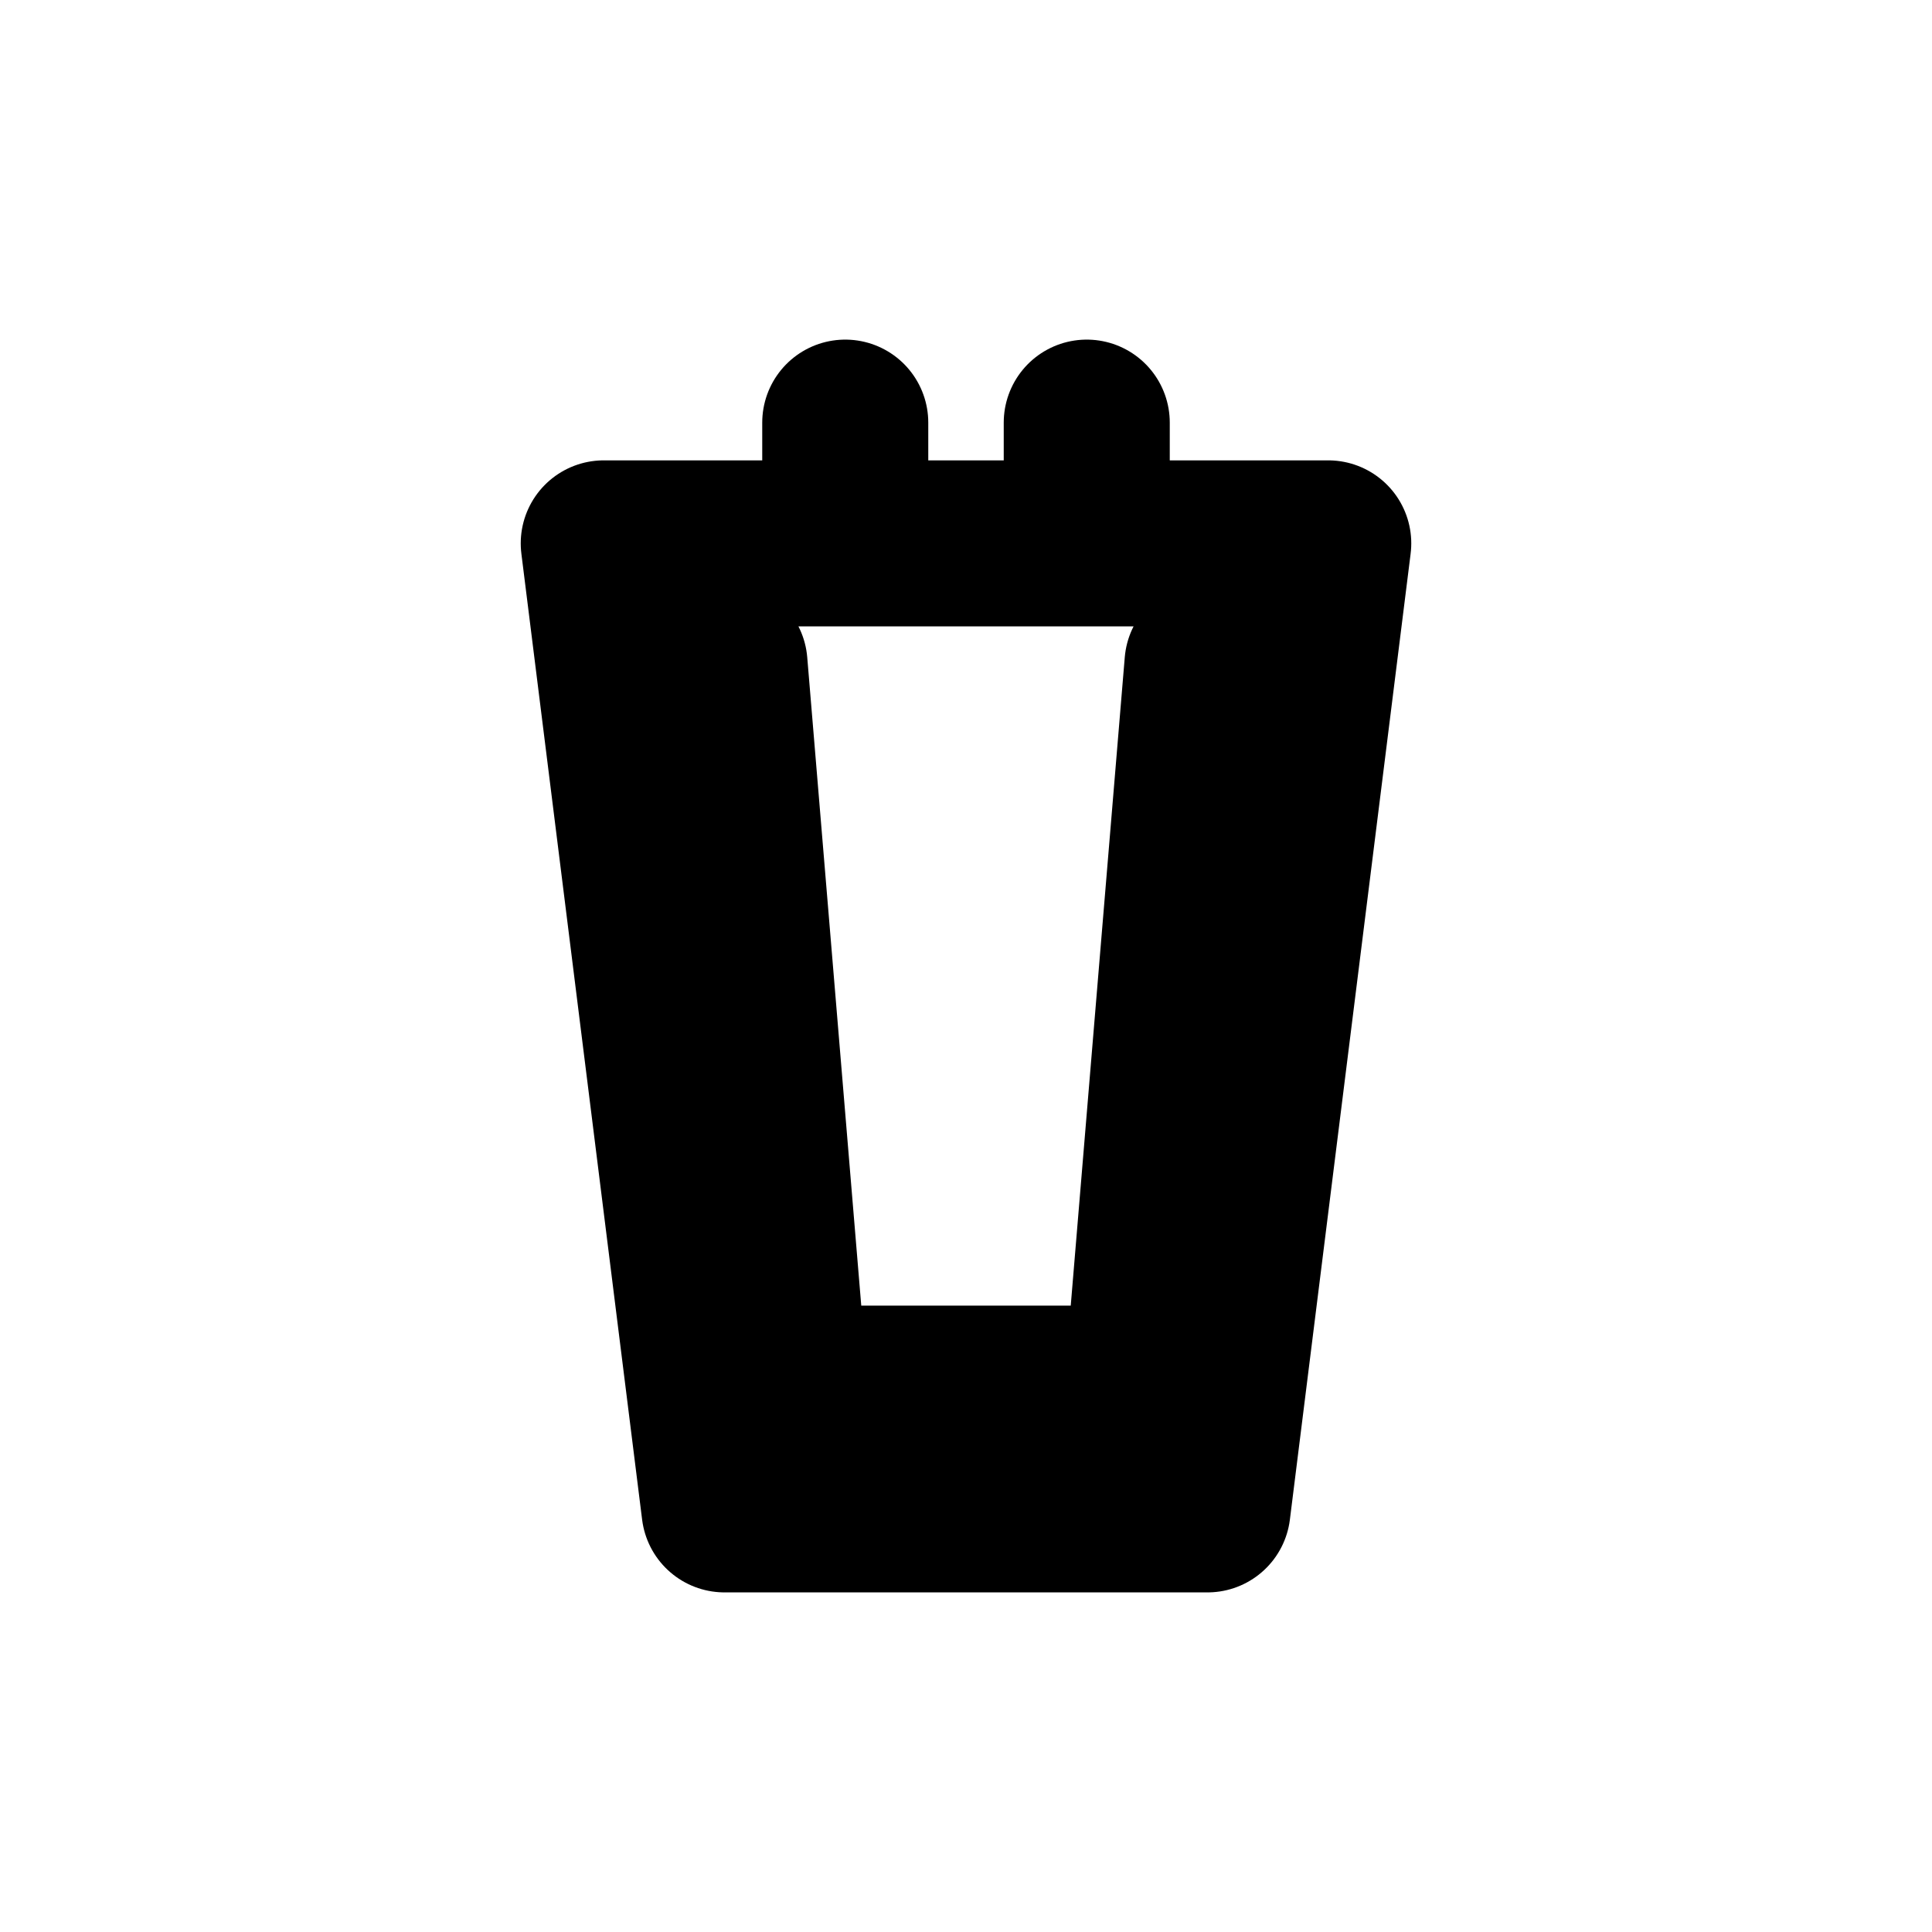
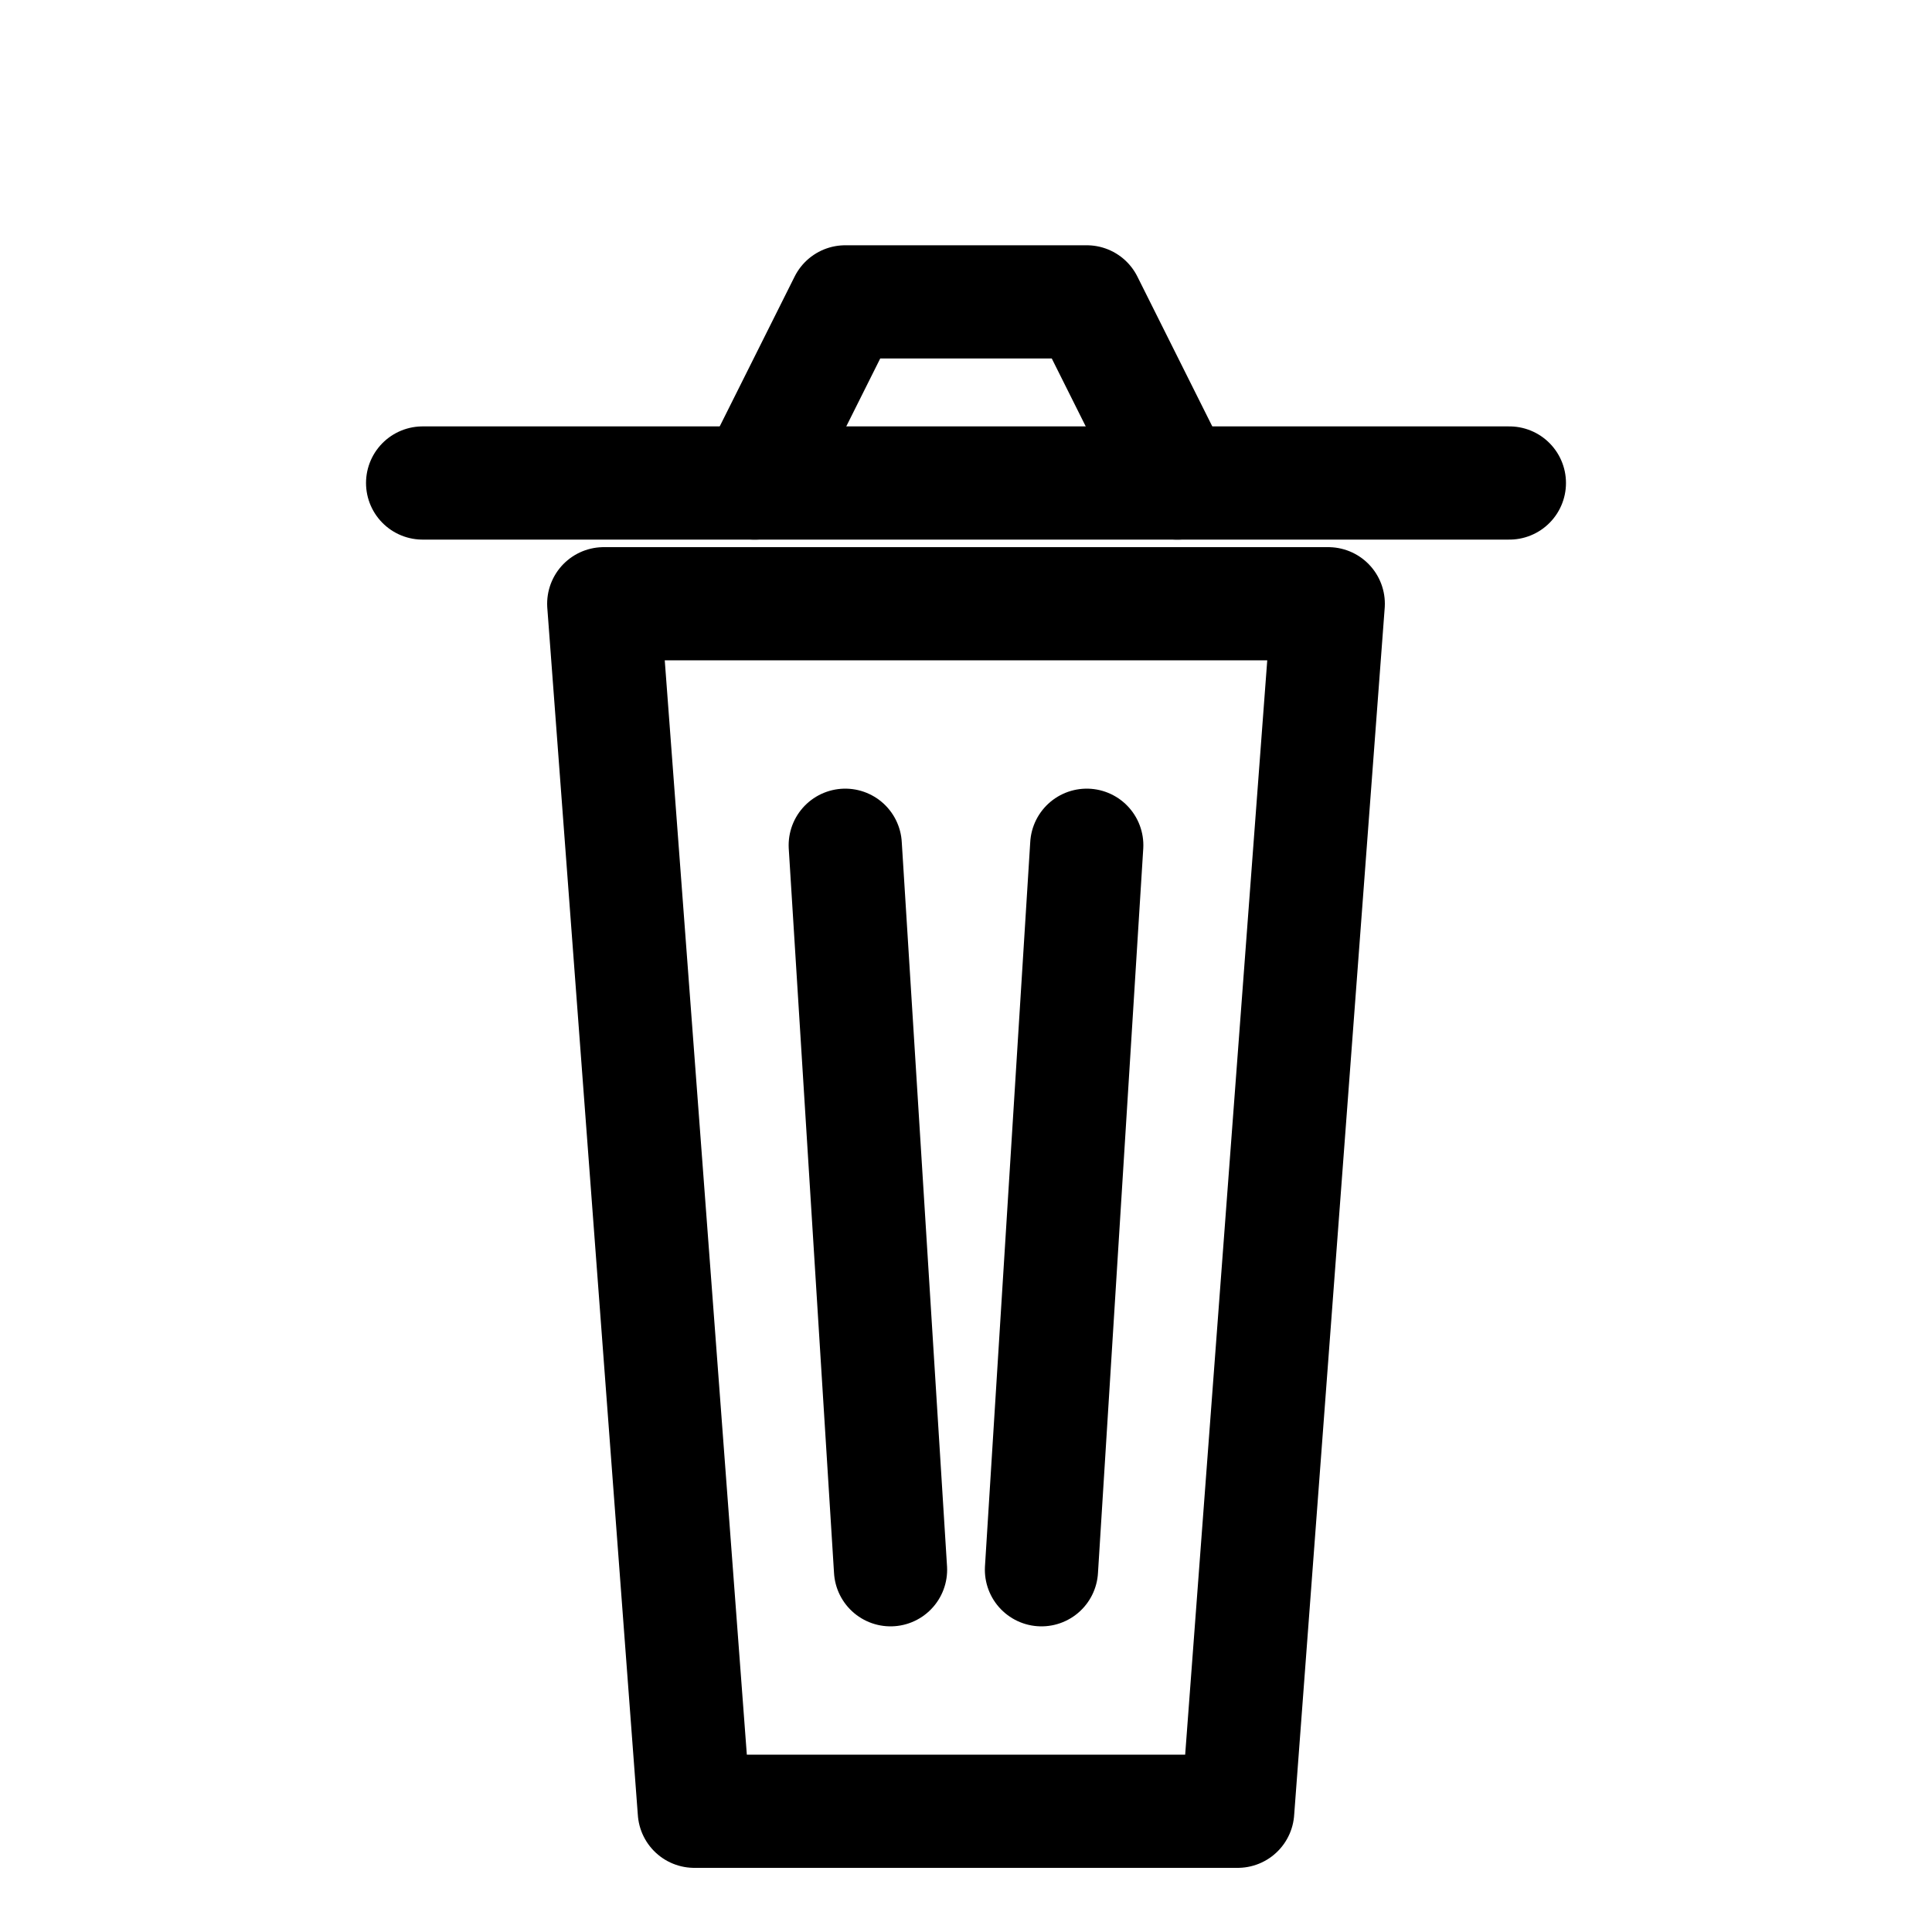
<svg xmlns="http://www.w3.org/2000/svg" width="512" height="512">
  <defs />
  <g id="layer1">
-     <path id="trash" fill="none" stroke="currentColor" stroke-width="44" stroke-linecap="round" stroke-linejoin="round" d="M 160 144 L 192 400 L 320 400 L 352 144 Z M 224 144 L 224 112 M 288 144 L 288 112 M 192 176 L 208 368 L 304 368 L 320 176" />
+     <path id="lid" fill="none" stroke="currentColor" stroke-width="30" stroke-linecap="round" stroke-linejoin="round" d="M 112 128 L 400 128" />
+     <path id="handle" fill="none" stroke="currentColor" stroke-width="30" stroke-linecap="round" stroke-linejoin="round" d="M 200 128 L 224 80 L 288 80 L 312 128" />
+     <path id="bin" fill="none" stroke="currentColor" stroke-width="30" stroke-linecap="round" stroke-linejoin="round" d="M 160 160 L 184 480 L 328 480 L 352 160 Z" />
+     <path id="line1" fill="none" stroke="currentColor" stroke-width="30" stroke-linecap="round" stroke-linejoin="round" d="M 224 224 L 236 416" />
+     <path id="line2" fill="none" stroke="currentColor" stroke-width="30" stroke-linecap="round" stroke-linejoin="round" d="M 288 224 L 276 416" />
  </g>
</svg>
